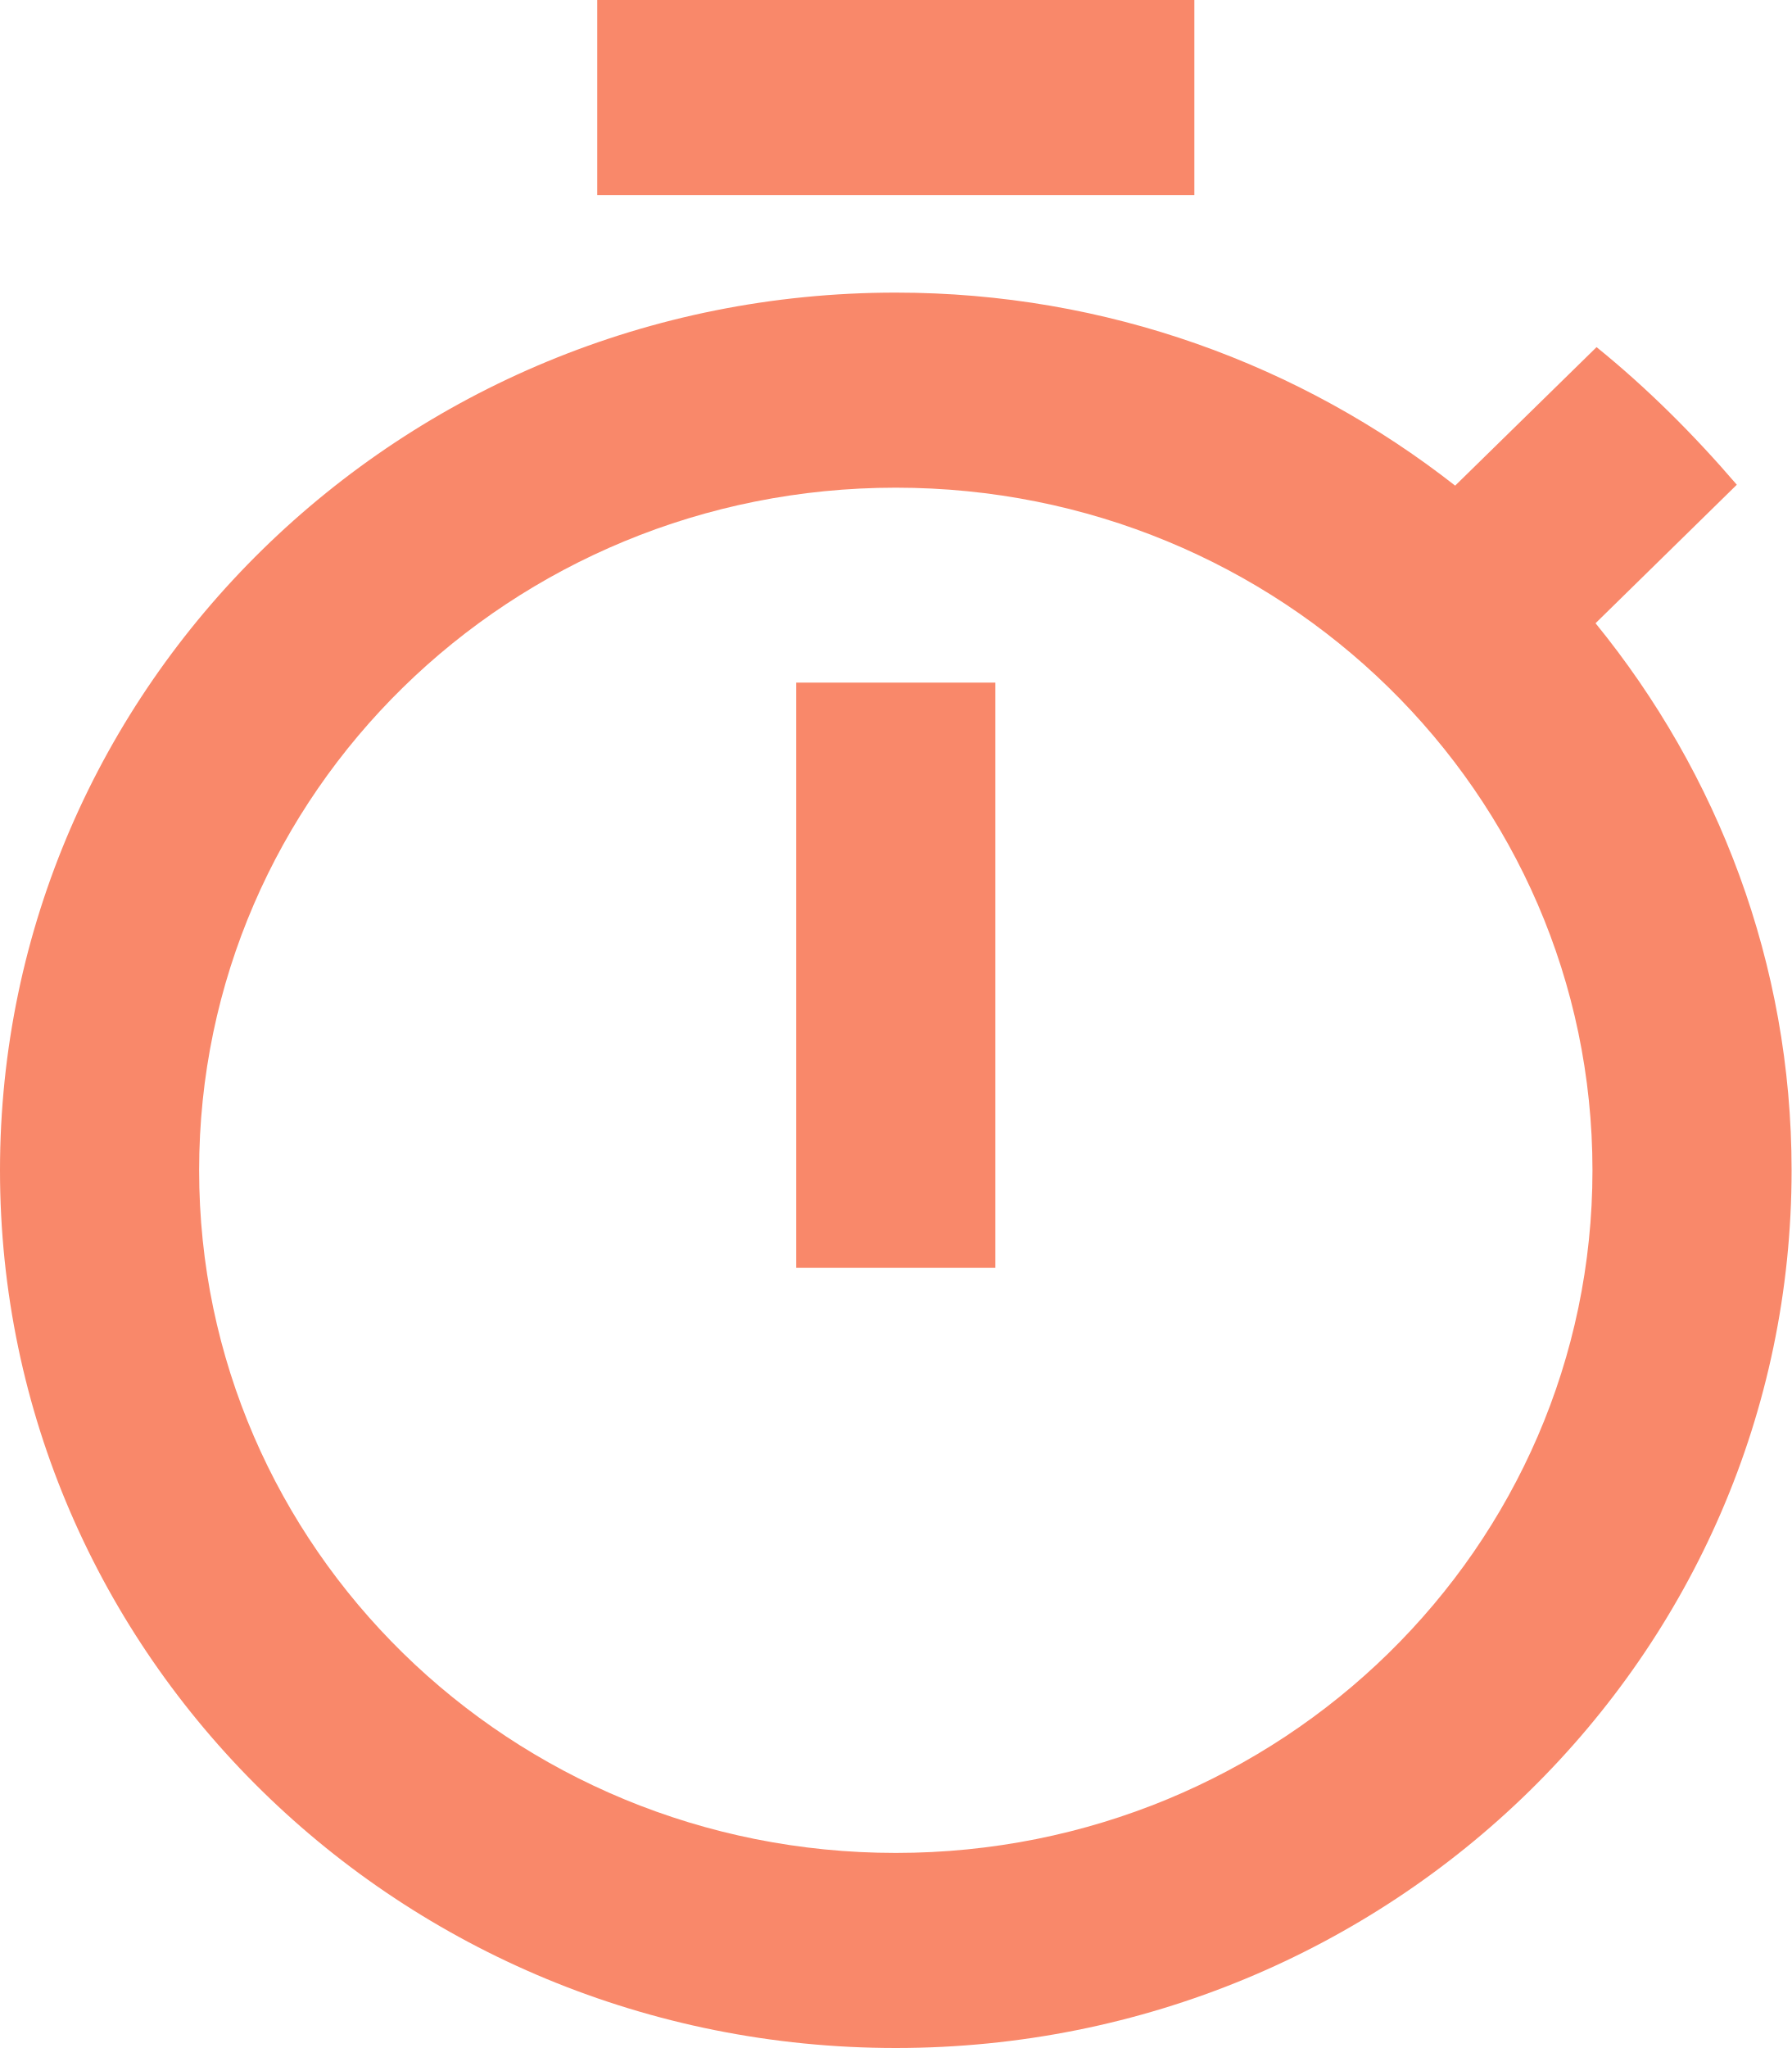
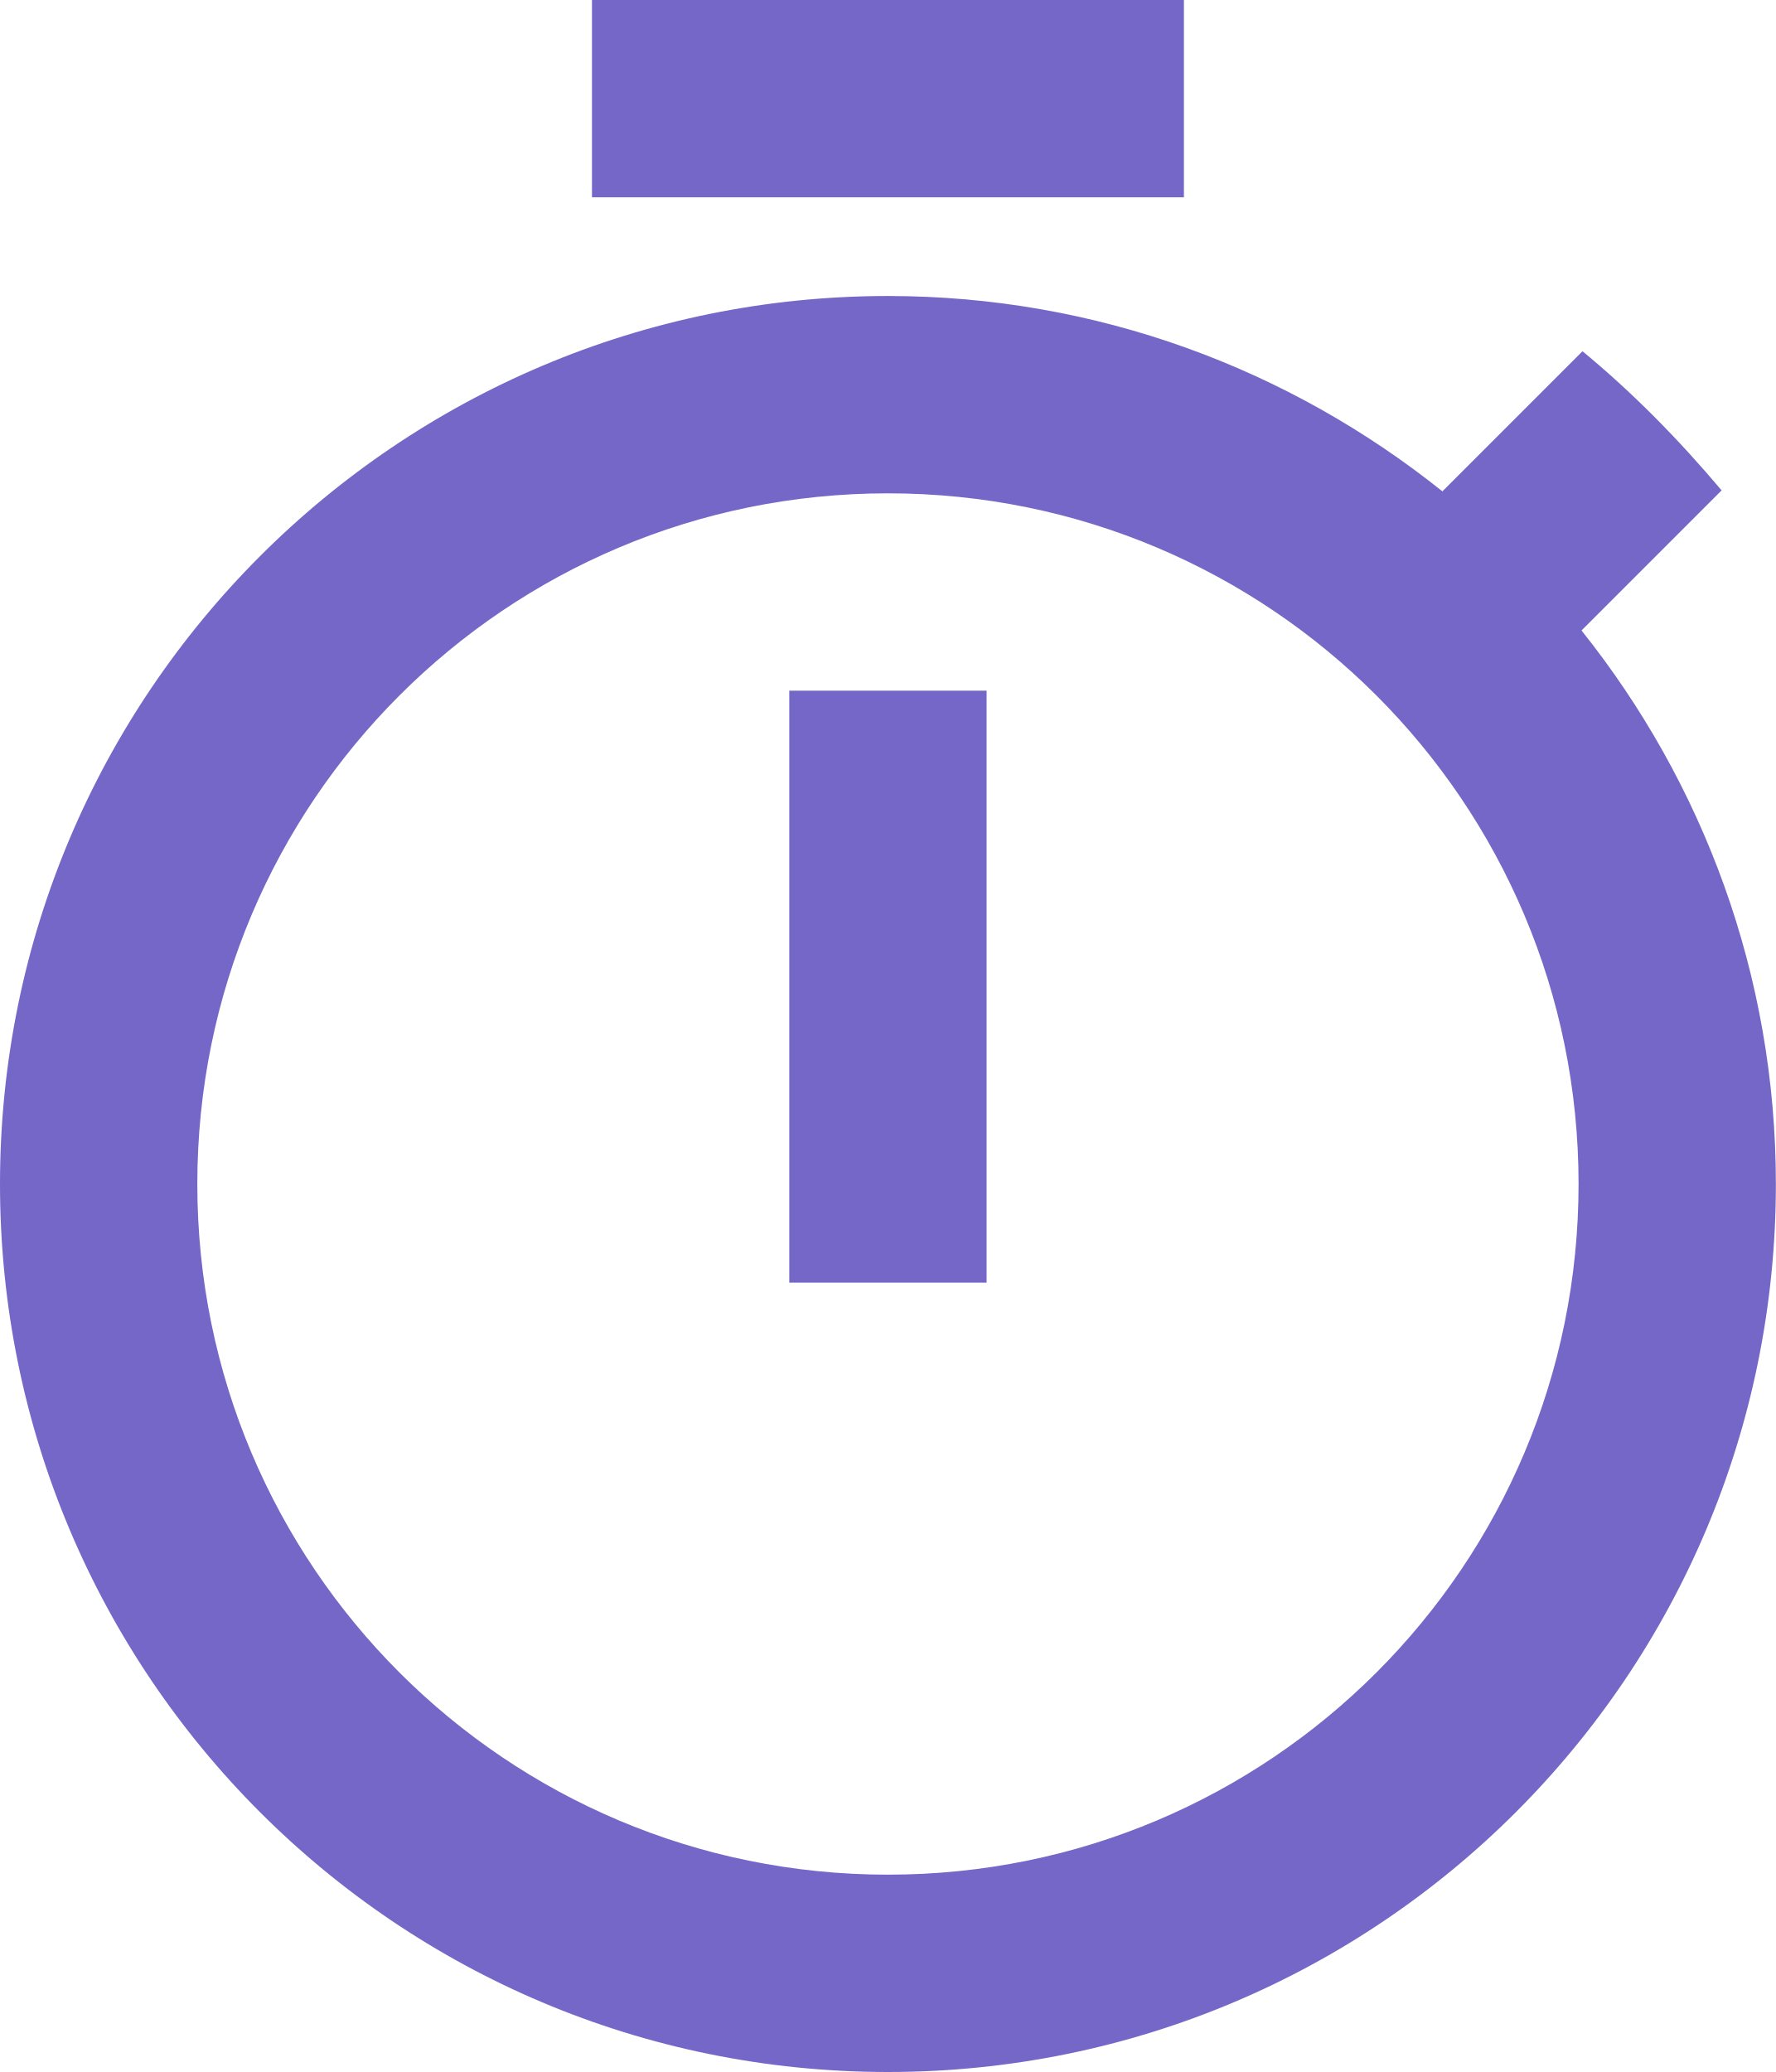
- <svg xmlns="http://www.w3.org/2000/svg" width="14" height="16" viewBox="0 0 14 16" fill="none">
-   <path d="M9.333 0H4.667V1.524H9.333V0ZM6.222 9.905H7.778V5.333H6.222V9.905ZM12.468 4.869L13.572 3.787C13.238 3.398 12.872 3.032 12.476 2.712L11.371 3.794C10.166 2.85 8.649 2.286 7 2.286C3.134 2.286 0 5.356 0 9.143C0 12.93 3.127 16 7 16C10.873 16 14 12.93 14 9.143C14 7.528 13.424 6.042 12.468 4.869ZM7 14.476C3.99 14.476 1.556 12.091 1.556 9.143C1.556 6.194 3.99 3.81 7 3.81C10.01 3.81 12.444 6.194 12.444 9.143C12.444 12.091 10.01 14.476 7 14.476Z" fill="#F9886A" />
+ <svg xmlns="http://www.w3.org/2000/svg" width="18" height="21" viewBox="0 0 18 21" fill="none">
+   <path d="M12 0H6V2H12V0ZM8 13H10V7H8V13ZM16.03 6.39L17.45 4.97C17.02 4.46 16.55 3.98 16.04 3.56L14.62 4.98C13.07 3.74 11.12 3 9 3C4.03 3 0 7.03 0 12C0 16.97 4.02 21 9 21C13.98 21 18 16.97 18 12C18 9.88 17.26 7.93 16.03 6.39ZM9 19C5.13 19 2 15.87 2 12C2 8.13 5.13 5 9 5C12.87 5 16 8.13 16 12C16 15.87 12.87 19 9 19Z" fill="#7467C8" />
</svg>
